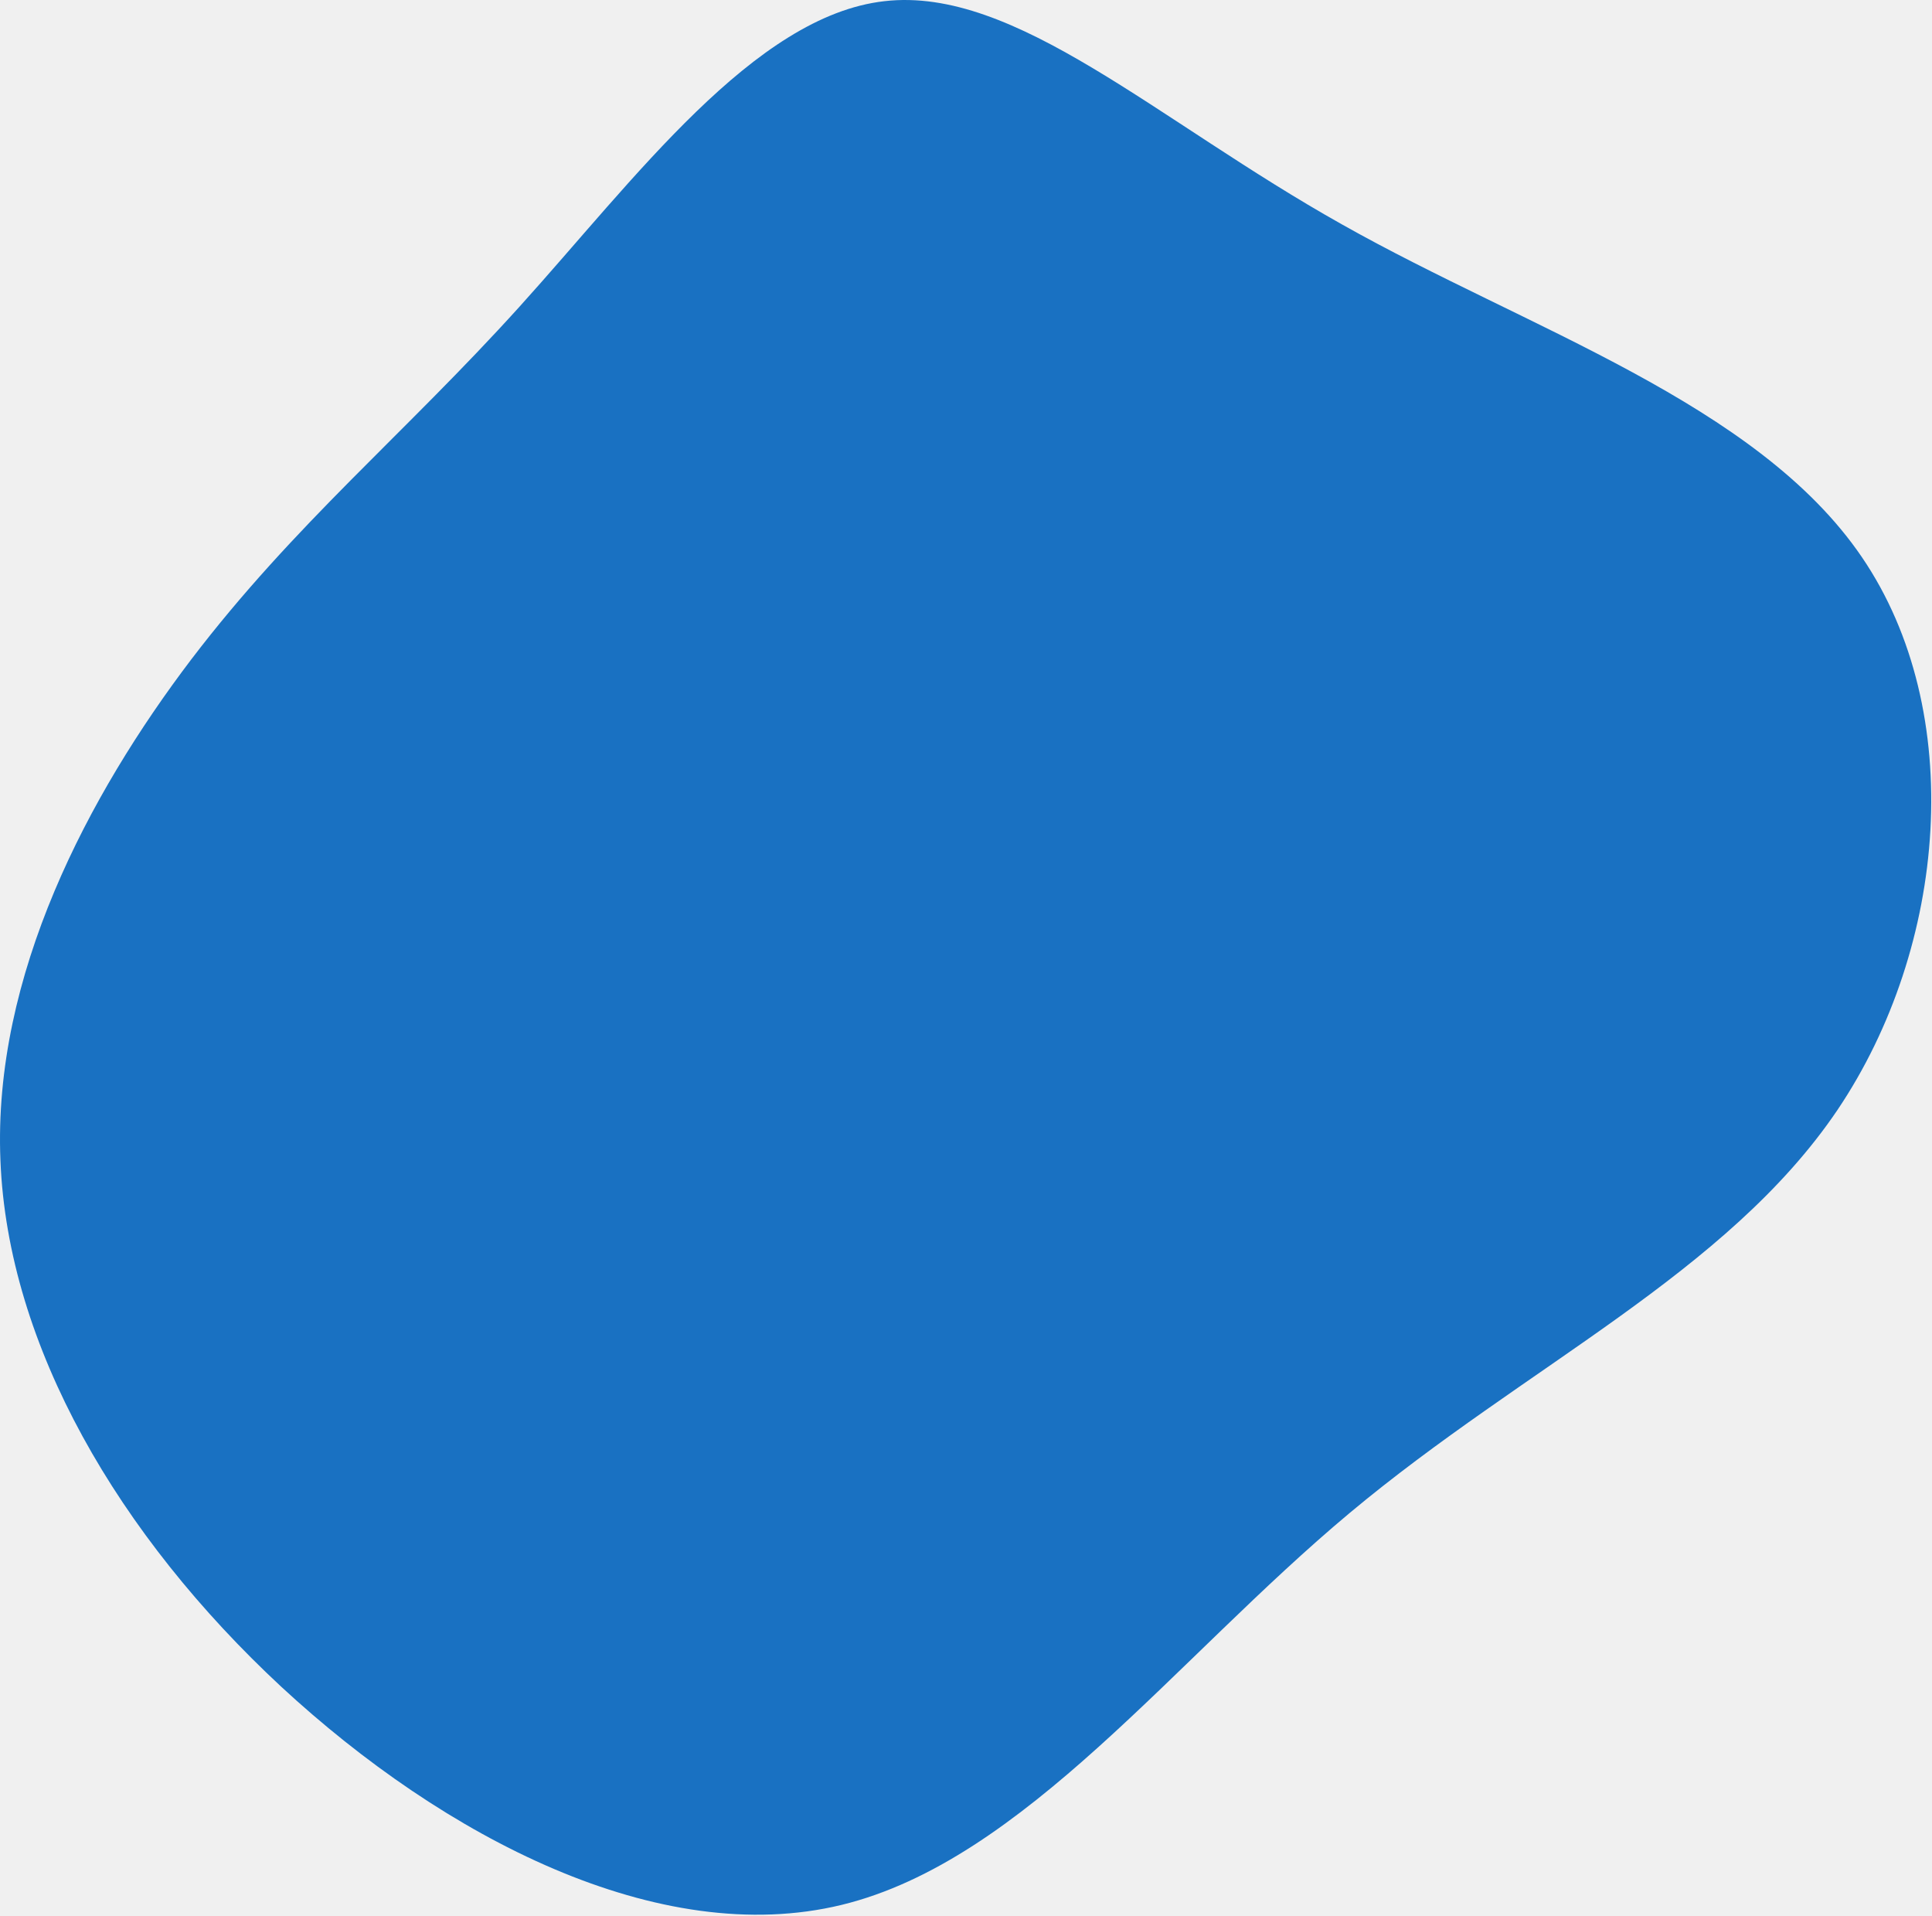
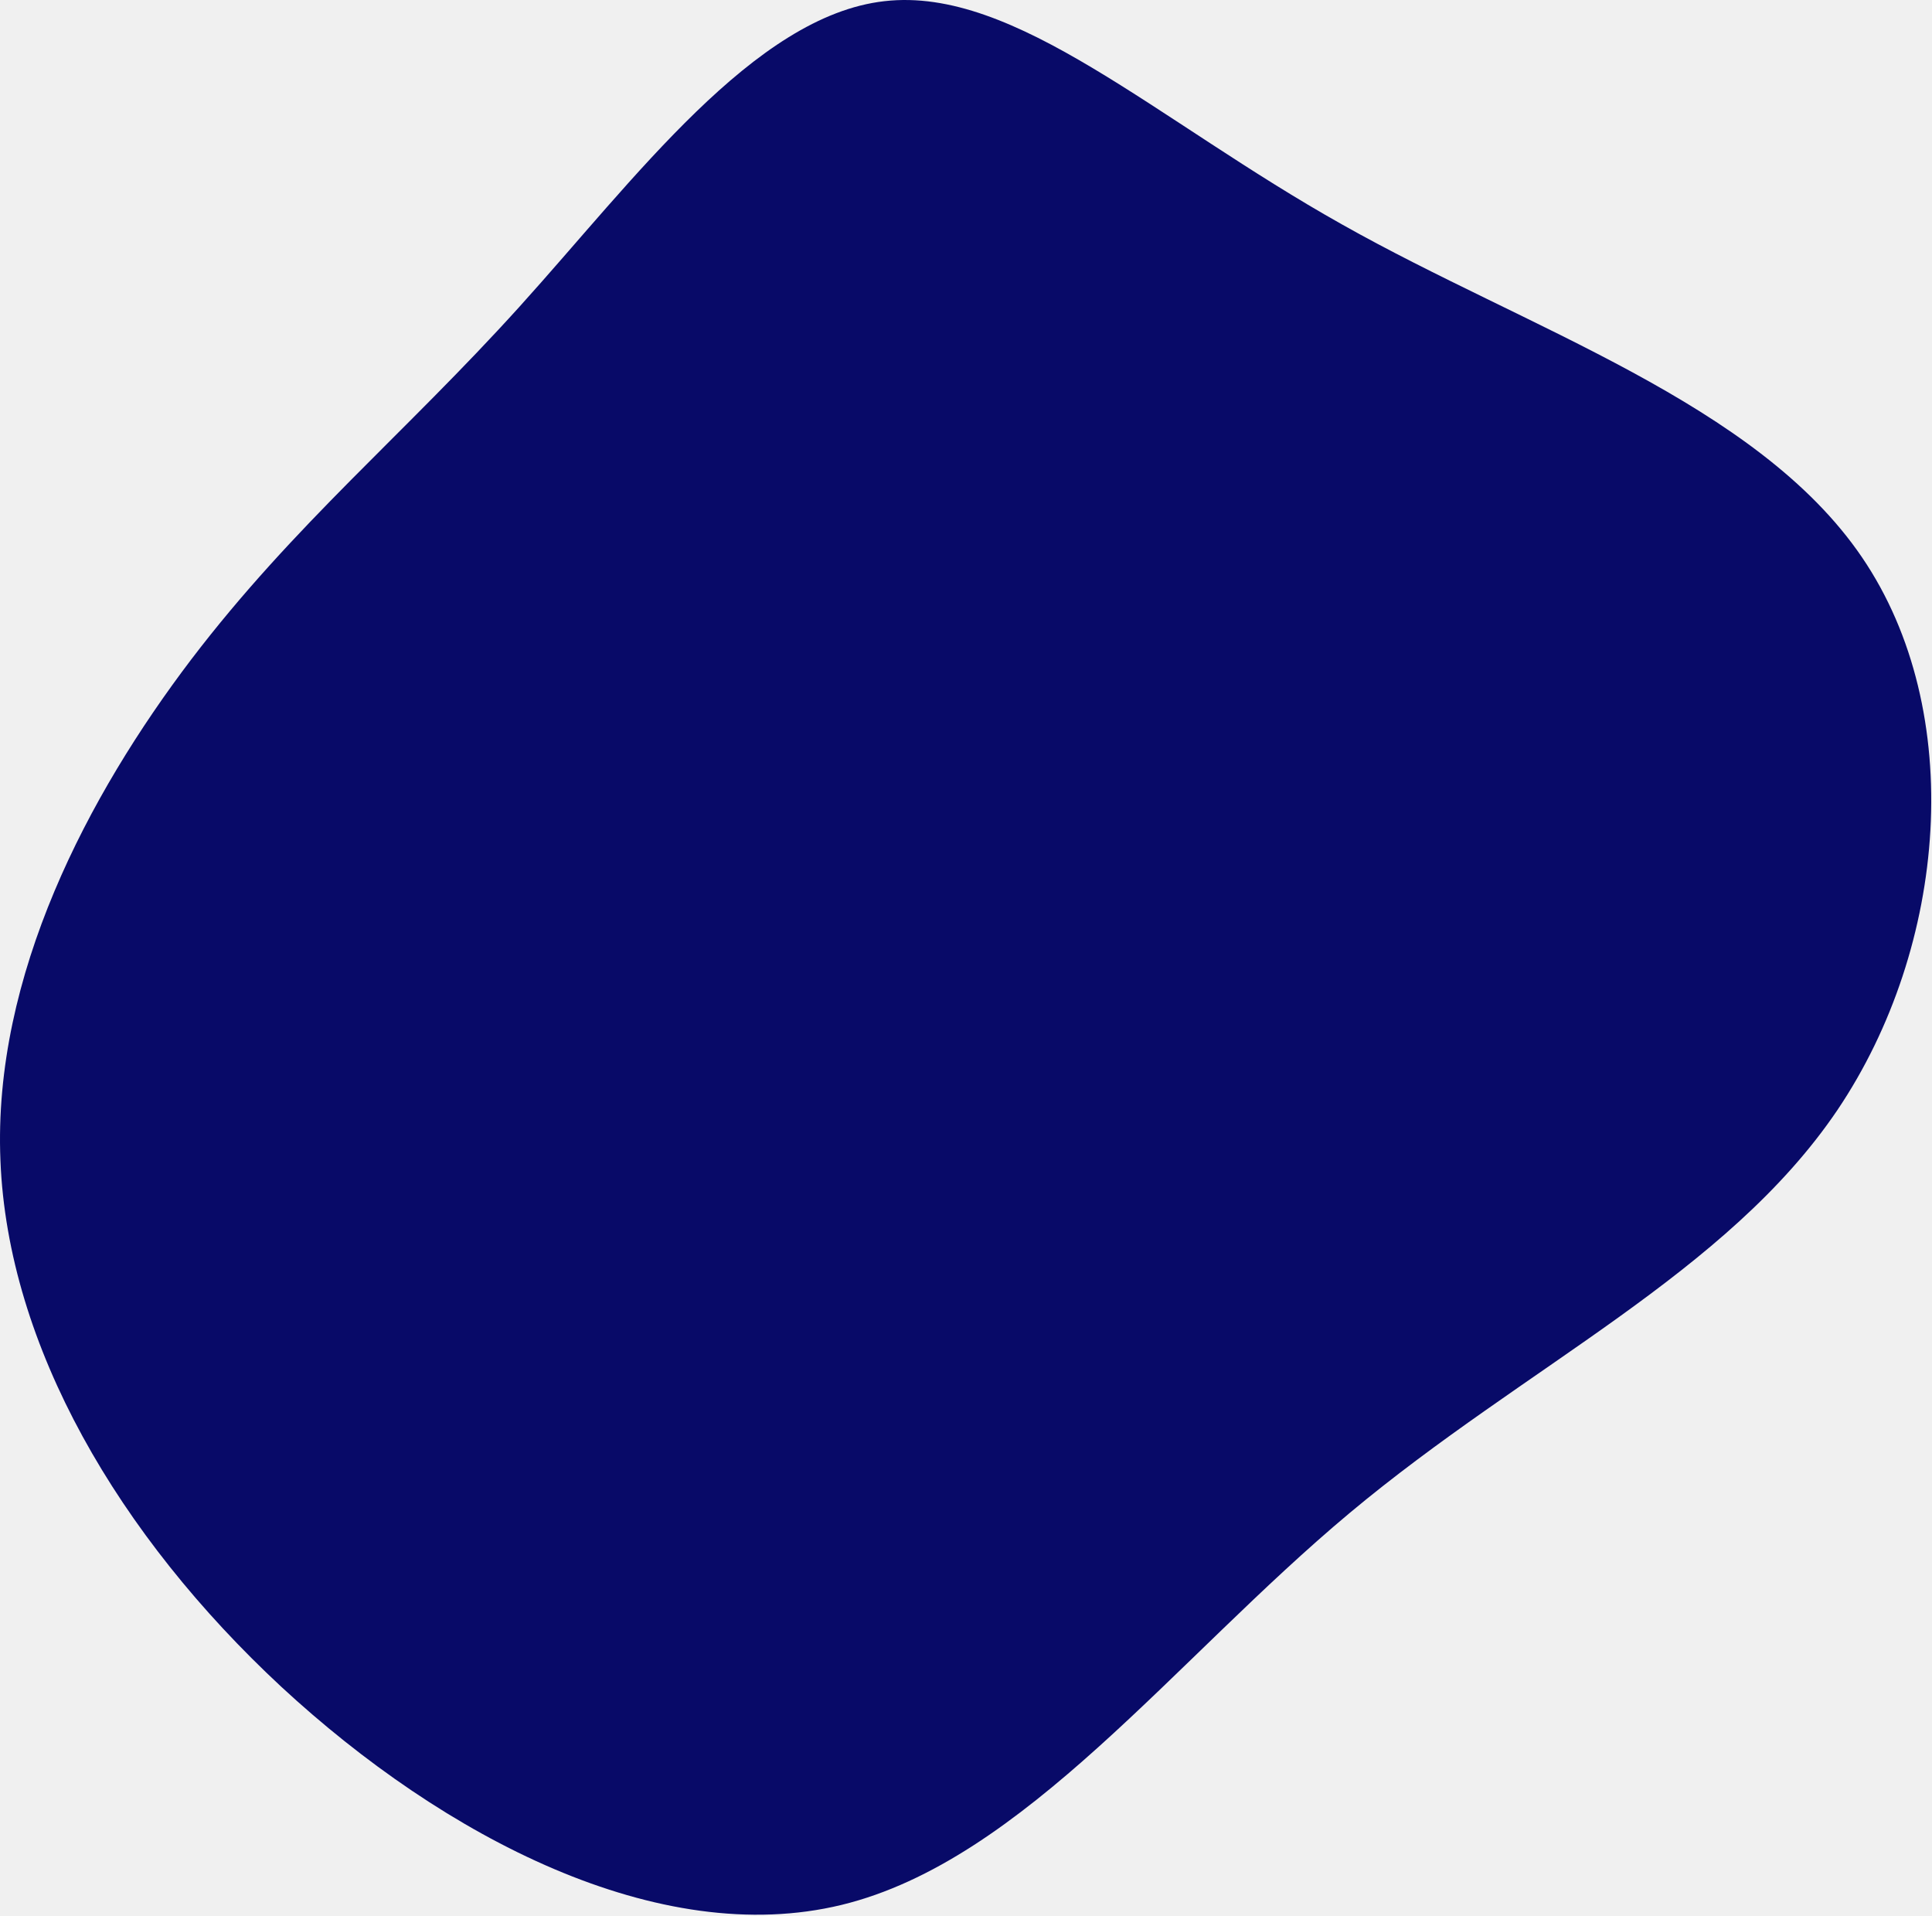
<svg xmlns="http://www.w3.org/2000/svg" width="474" height="470" viewBox="0 0 474 470" fill="none">
-   <path d="M329.308 55.086C374.708 80.686 431.008 98.786 456.808 136.686C482.608 174.586 477.808 232.186 450.808 272.286C423.708 312.386 374.308 335.086 331.208 371.086C288.108 407.086 251.208 456.386 206.508 467.286C161.708 478.186 109.008 450.786 69.008 413.786C29.108 376.686 1.908 330.186 0.108 284.686C-1.792 239.286 21.708 194.986 46.908 161.786C72.208 128.586 99.208 106.486 127.408 75.286C155.608 44.086 185.008 3.886 217.008 0.286C249.108 -3.414 283.808 29.586 329.308 55.086Z" fill="#1971C2" />
+   <g clip-path="url(#clip0_14_103)">
+     <path d="M329.308 55.086C374.708 80.686 431.008 98.786 456.808 136.686C482.608 174.586 477.808 232.186 450.808 272.286C423.708 312.386 374.308 335.086 331.208 371.086C288.108 407.086 251.208 456.386 206.508 467.286C161.708 478.186 109.008 450.786 69.008 413.786C29.108 376.686 1.908 330.186 0.108 284.686C-1.792 239.286 21.708 194.986 46.908 161.786C72.208 128.586 99.208 106.486 127.408 75.286C155.608 44.086 185.008 3.886 217.008 0.286C249.108 -3.414 283.808 29.586 329.308 55.086Z" fill="#080A68" />
+   </g>
+   <defs>
+     <clipPath id="clip0_14_103">
+       <rect width="474" height="470" fill="white" />
+     </clipPath>
+   </defs>
</svg>
